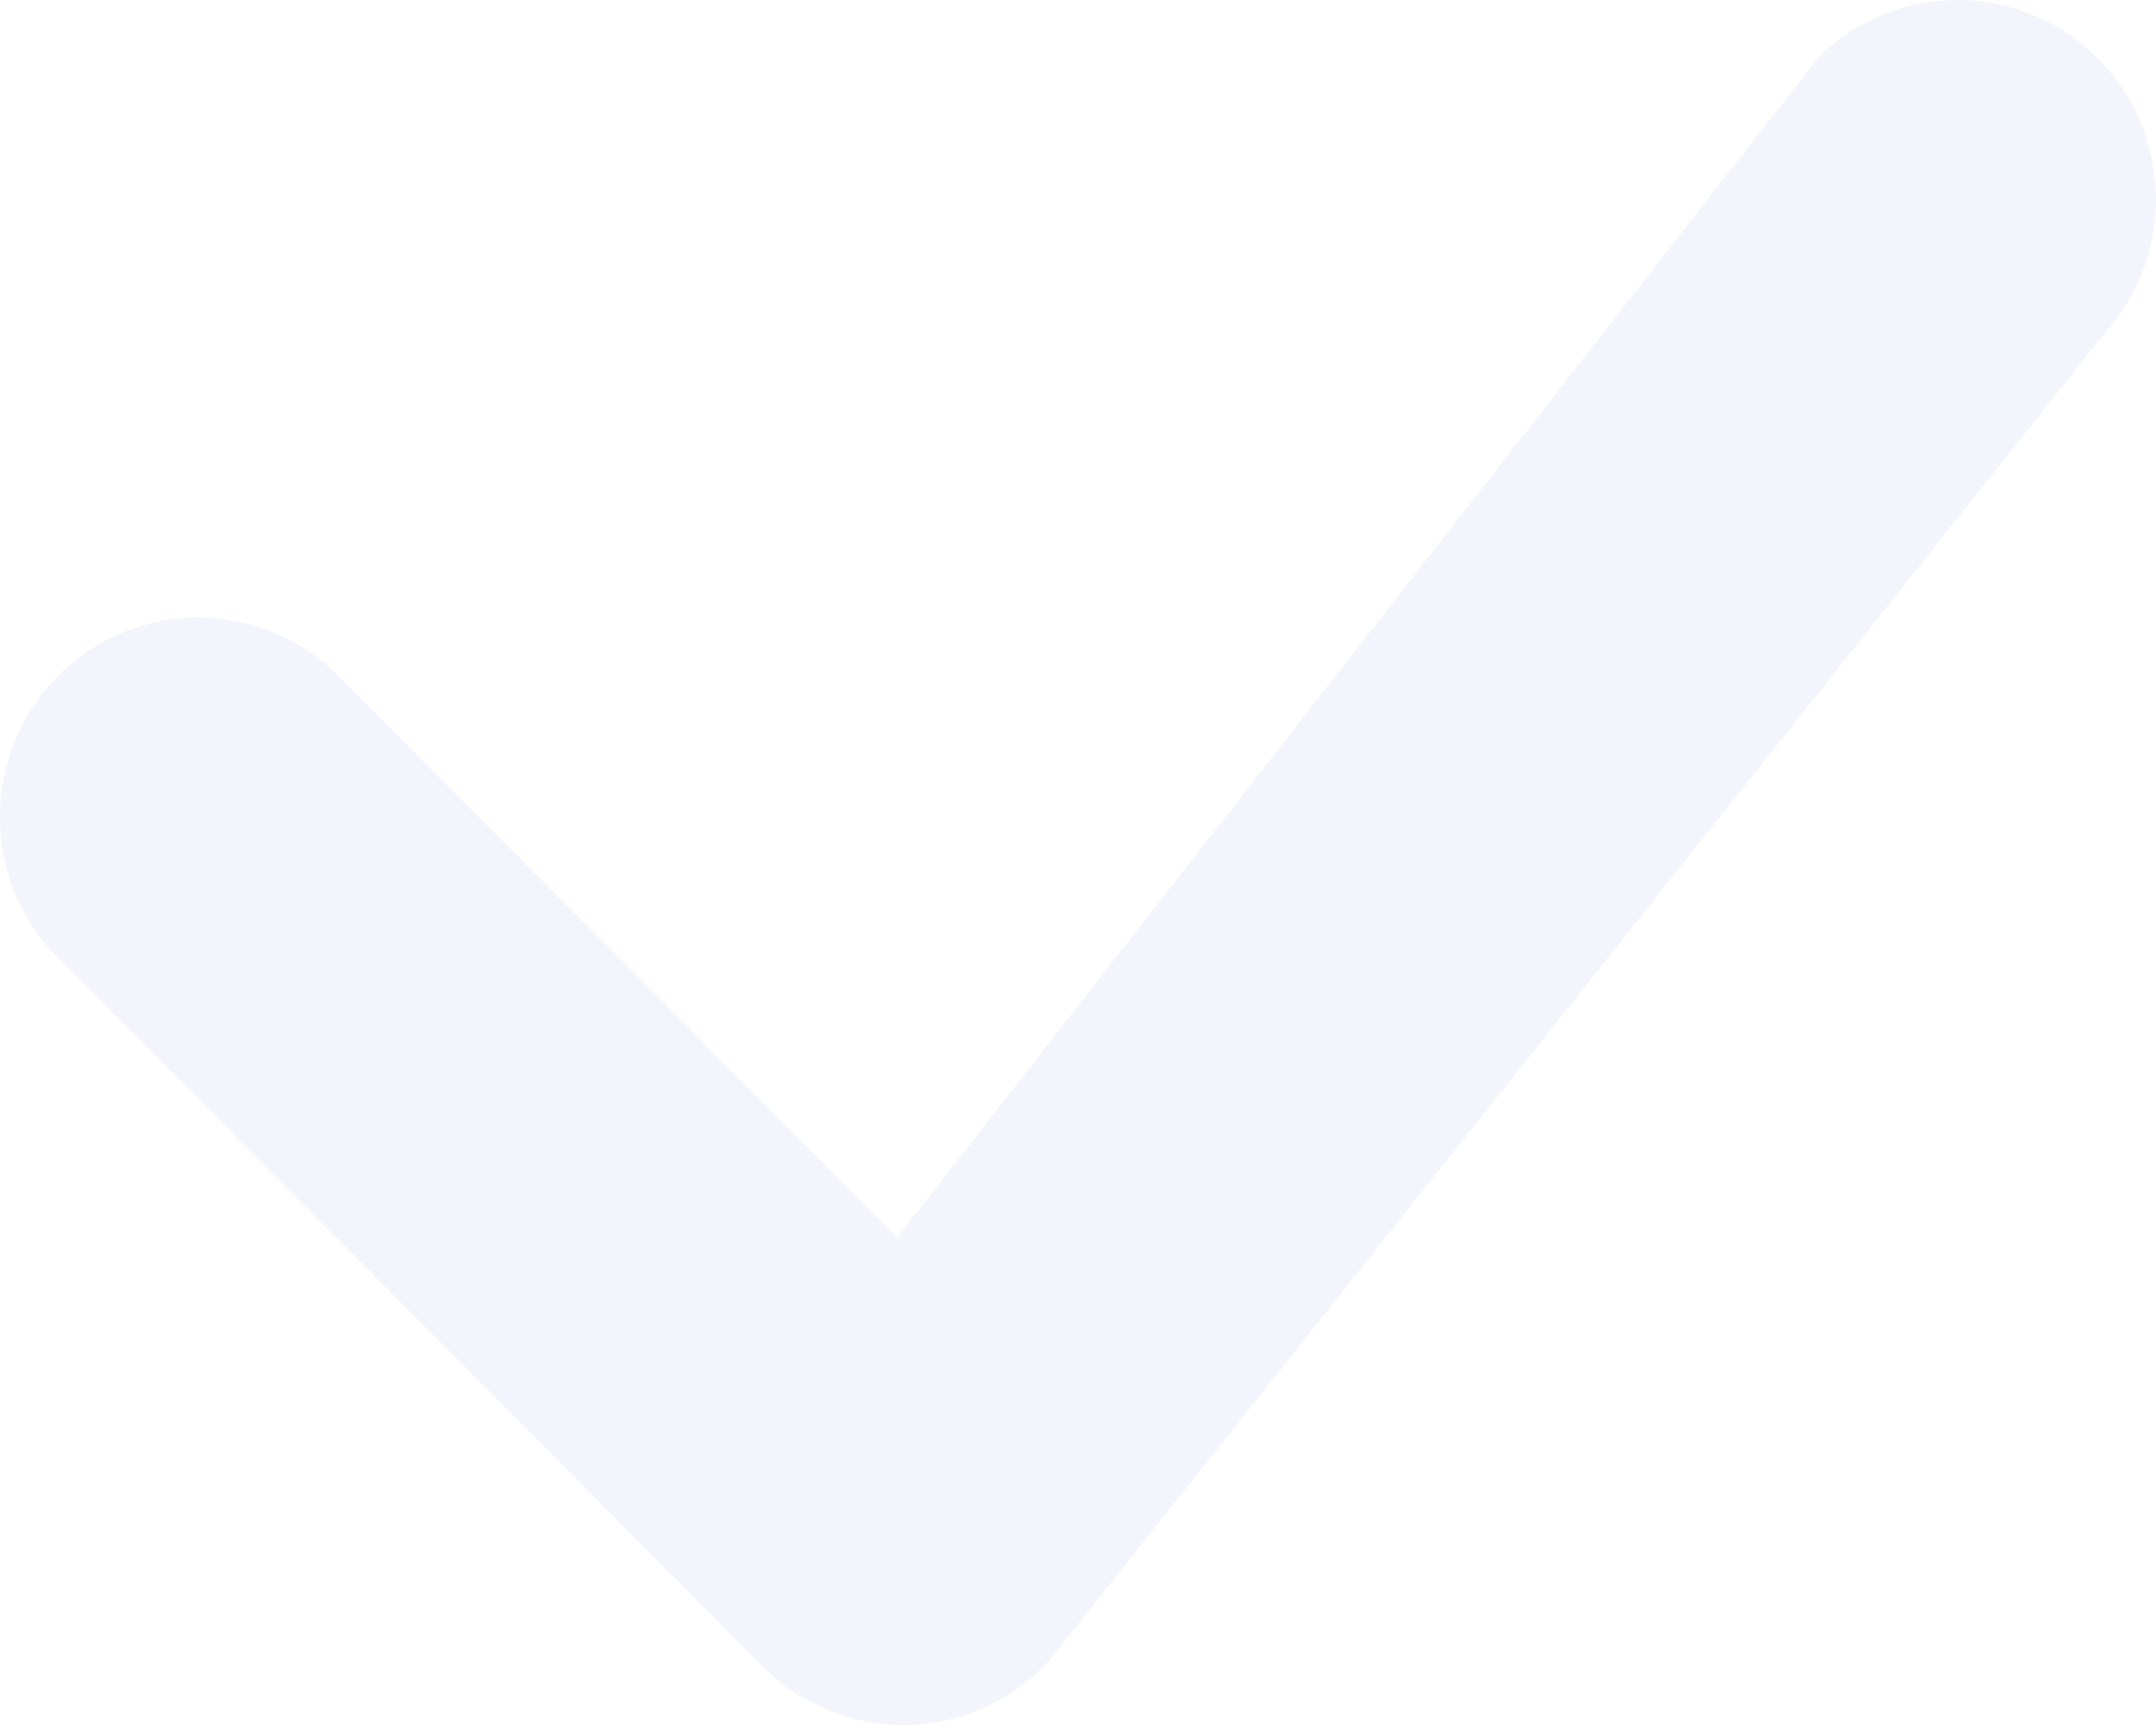
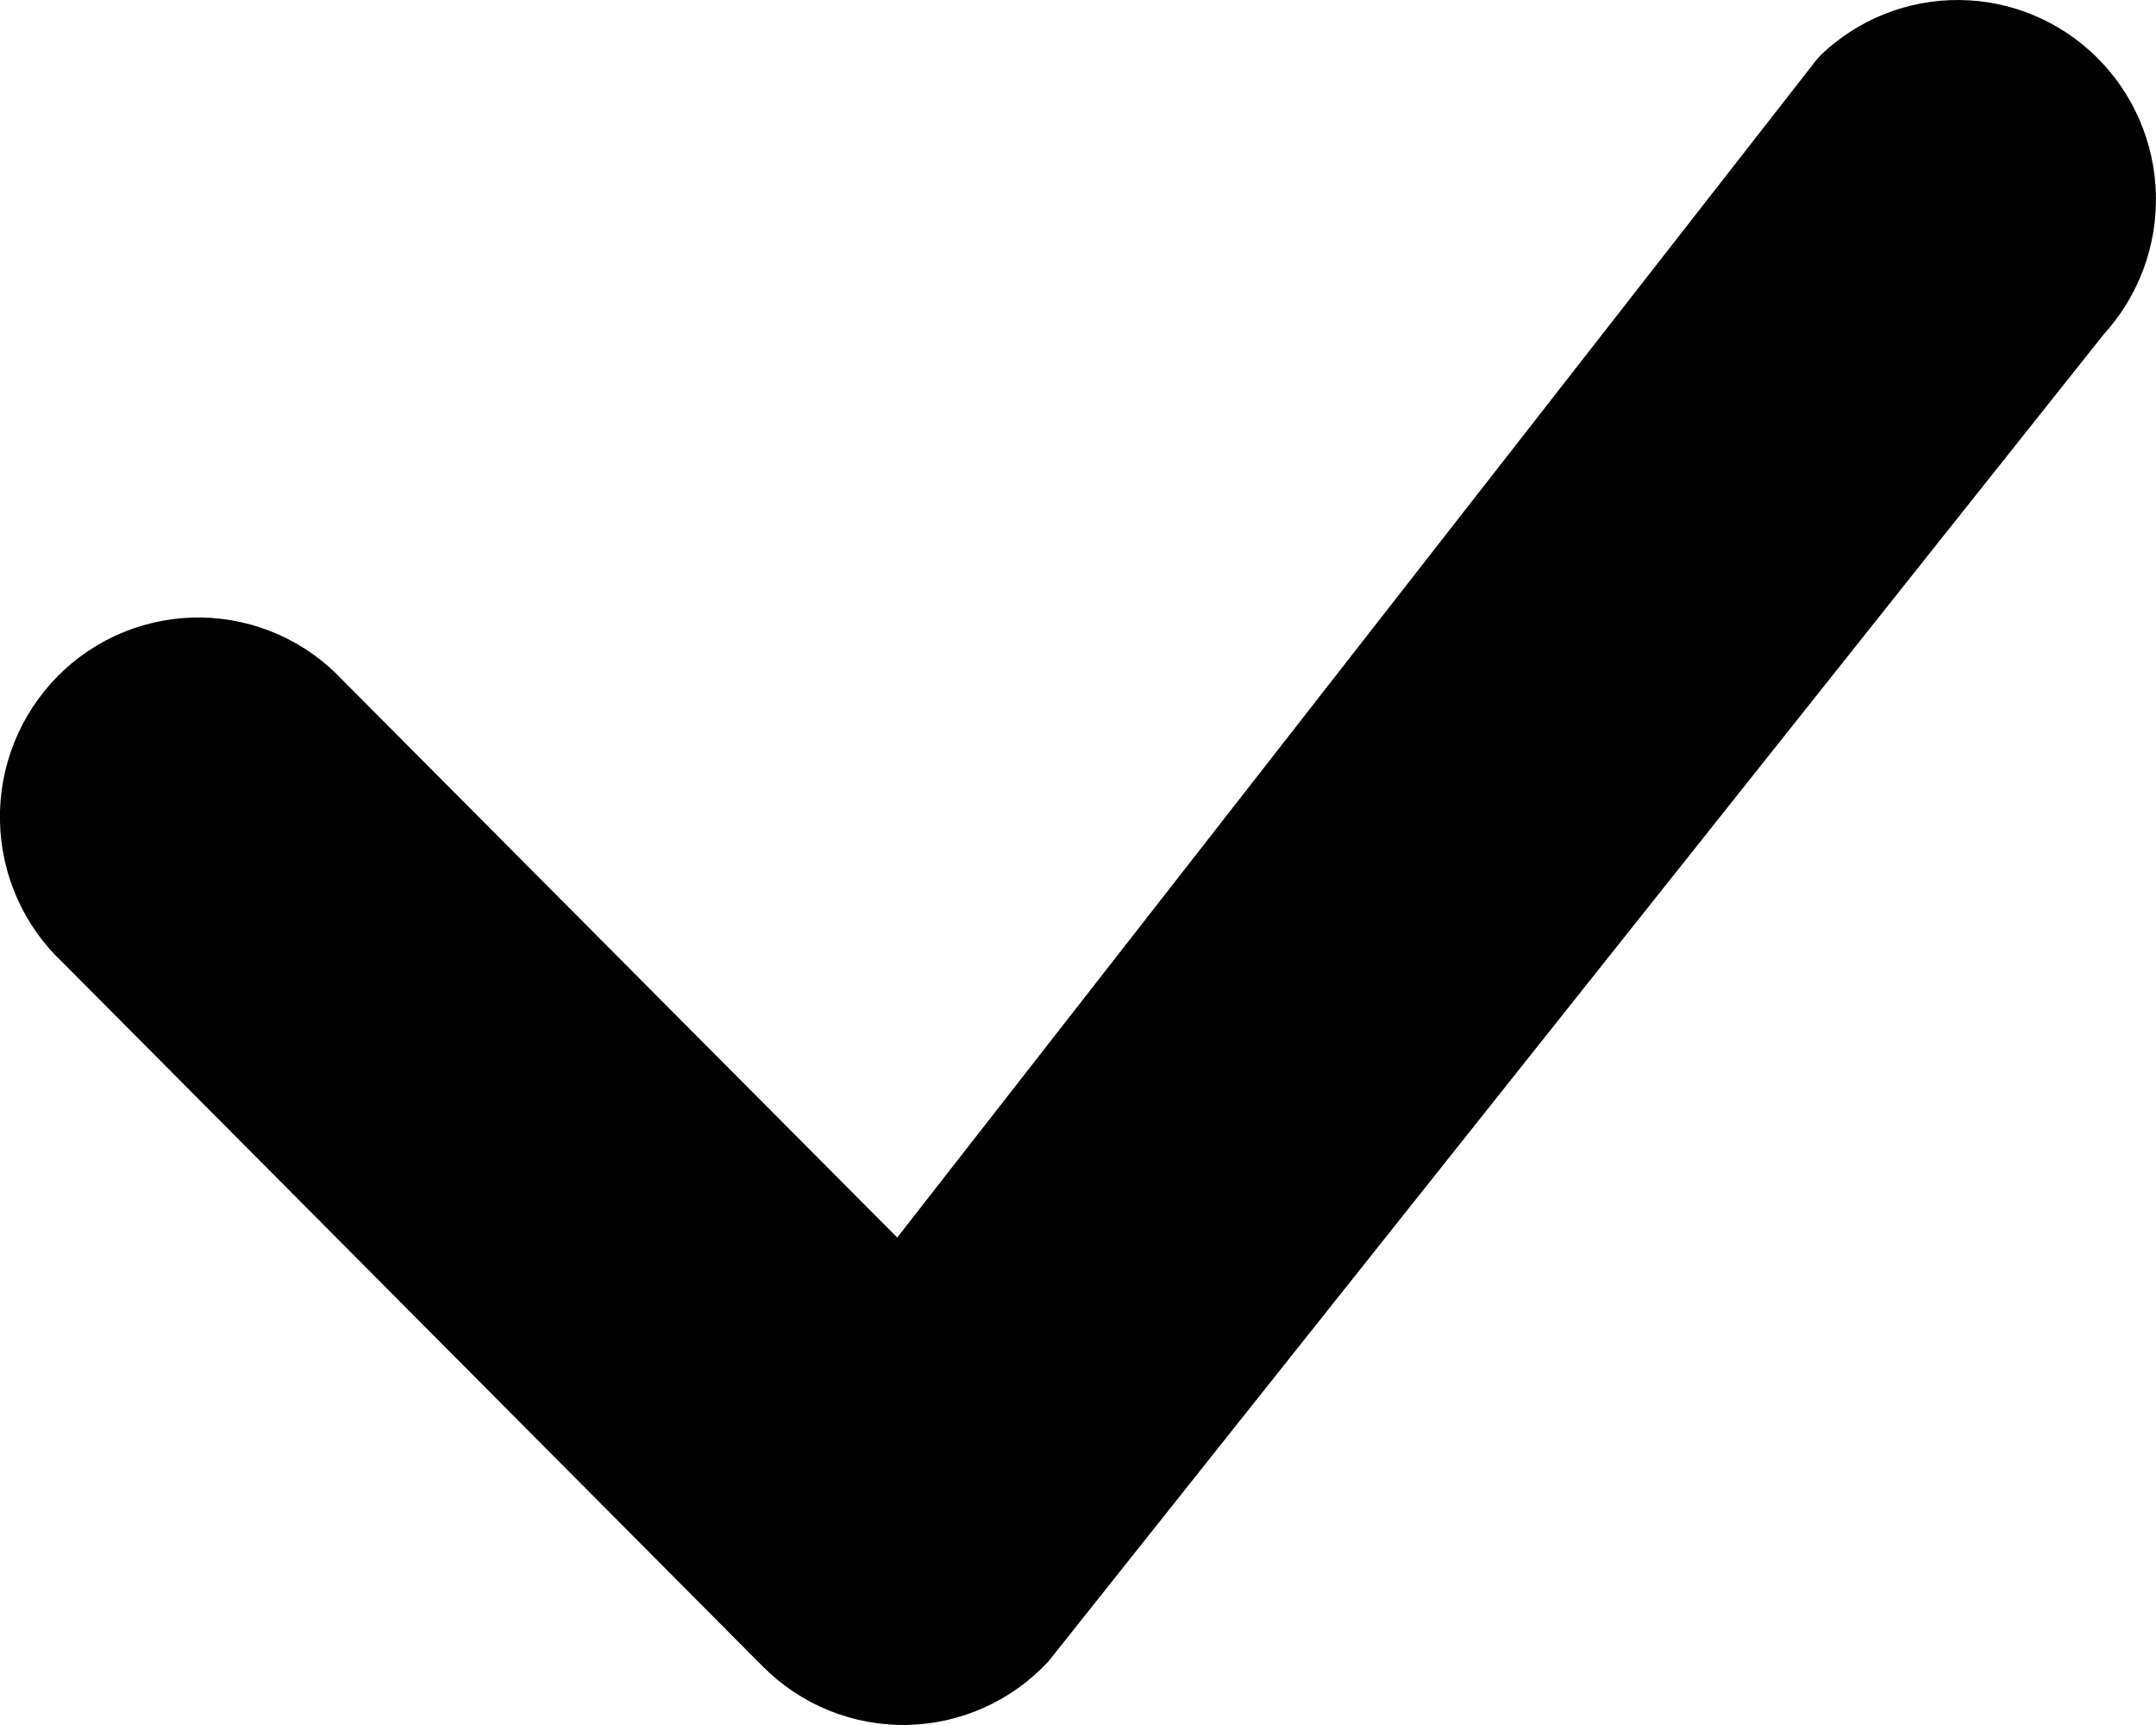
<svg xmlns="http://www.w3.org/2000/svg" version="1.1" width="40" height="32" viewBox="0 0 40 32">
-   <path fill="#f4f4fd" d="M33.782 1.020c0.691-0.662 1.611-1.027 2.565-1.020s1.869 0.387 2.55 1.059c0.681 0.672 1.076 1.584 1.101 2.543s-0.321 1.891-0.966 2.598l-19.578 24.617c-0.337 0.365-0.743 0.657-1.195 0.86s-0.939 0.312-1.434 0.322c-0.495 0.009-0.986-0.082-1.445-0.268s-0.876-0.463-1.226-0.815l-12.984-13.054c-0.362-0.339-0.652-0.747-0.853-1.201s-0.309-0.944-0.318-1.441 0.082-0.99 0.267-1.451c0.185-0.461 0.461-0.879 0.81-1.231s0.766-0.628 1.224-0.814 0.949-0.277 1.443-0.269c0.494 0.009 0.981 0.118 1.433 0.32s0.858 0.494 1.195 0.857l10.275 10.325 17.042-21.83c0.031-0.038 0.063-0.074 0.098-0.109h-0.005z" />
+   <path d="M33.782 1.020c0.691-0.662 1.611-1.027 2.565-1.020s1.869 0.387 2.55 1.059c0.681 0.672 1.076 1.584 1.101 2.543s-0.321 1.891-0.966 2.598l-19.578 24.617c-0.337 0.365-0.743 0.657-1.195 0.86s-0.939 0.312-1.434 0.322c-0.495 0.009-0.986-0.082-1.445-0.268s-0.876-0.463-1.226-0.815l-12.984-13.054c-0.362-0.339-0.652-0.747-0.853-1.201s-0.309-0.944-0.318-1.441 0.082-0.99 0.267-1.451c0.185-0.461 0.461-0.879 0.81-1.231s0.766-0.628 1.224-0.814 0.949-0.277 1.443-0.269c0.494 0.009 0.981 0.118 1.433 0.32s0.858 0.494 1.195 0.857l10.275 10.325 17.042-21.83c0.031-0.038 0.063-0.074 0.098-0.109h-0.005z" />
</svg>
